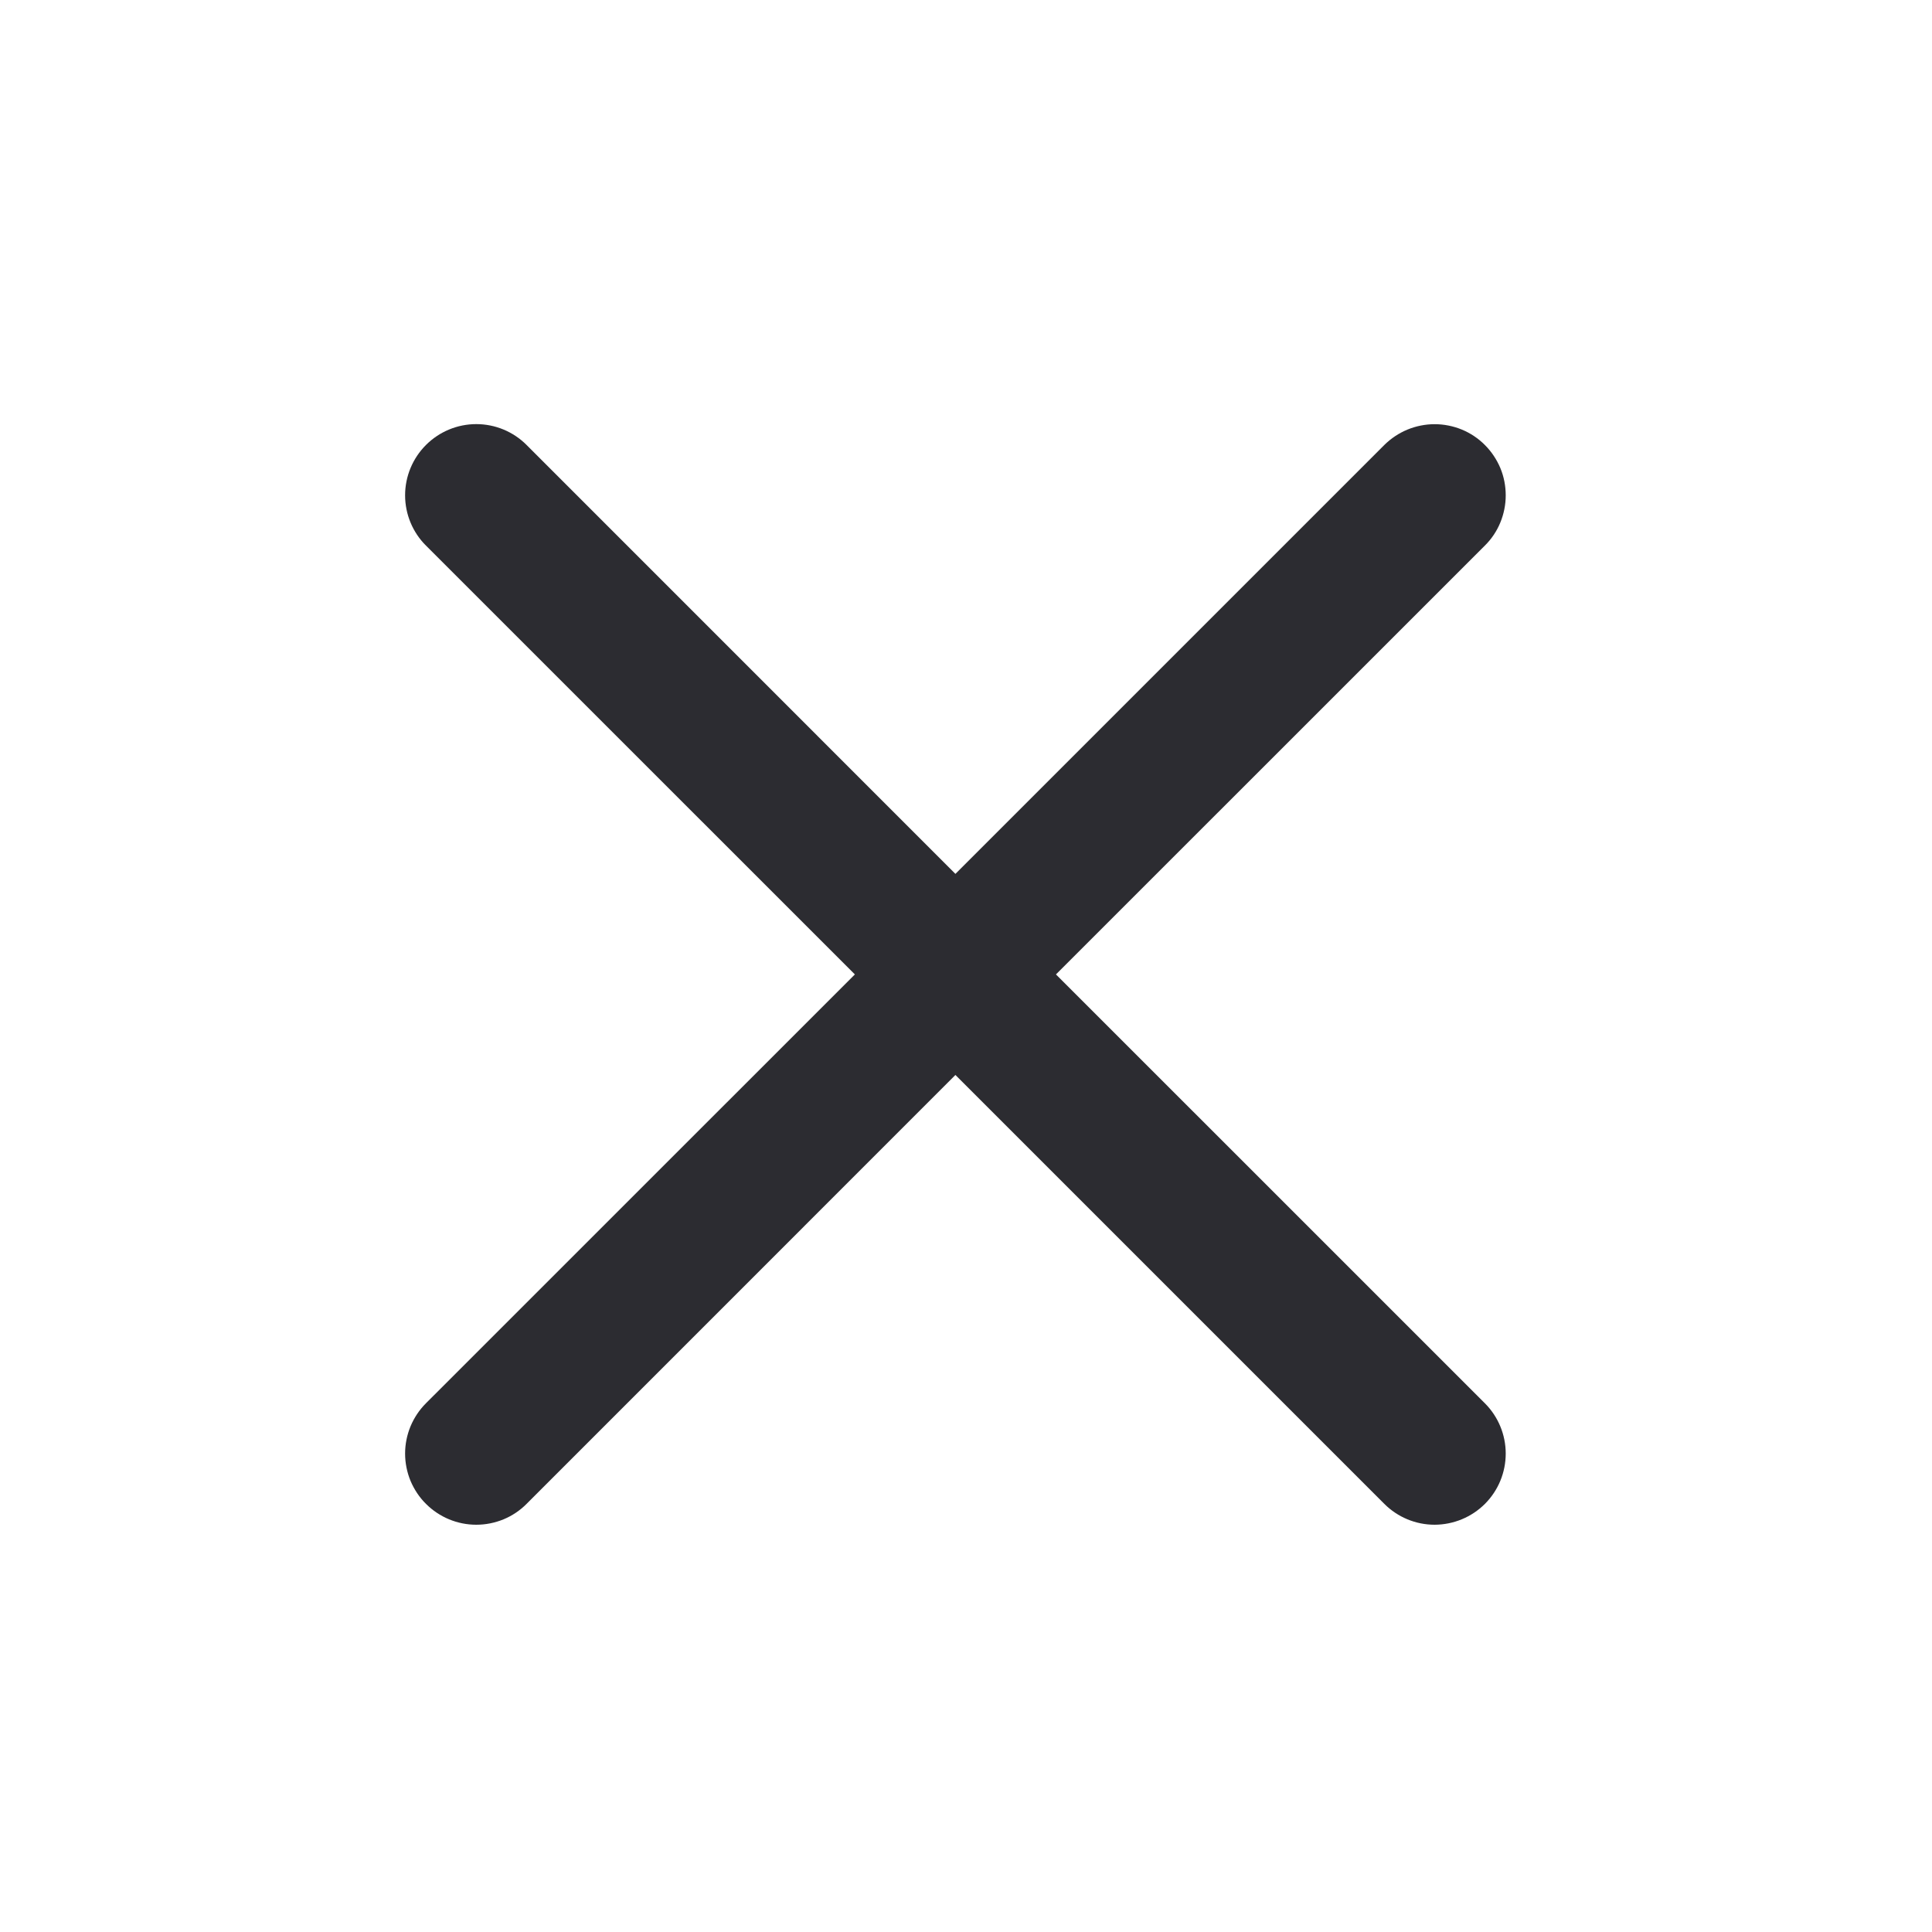
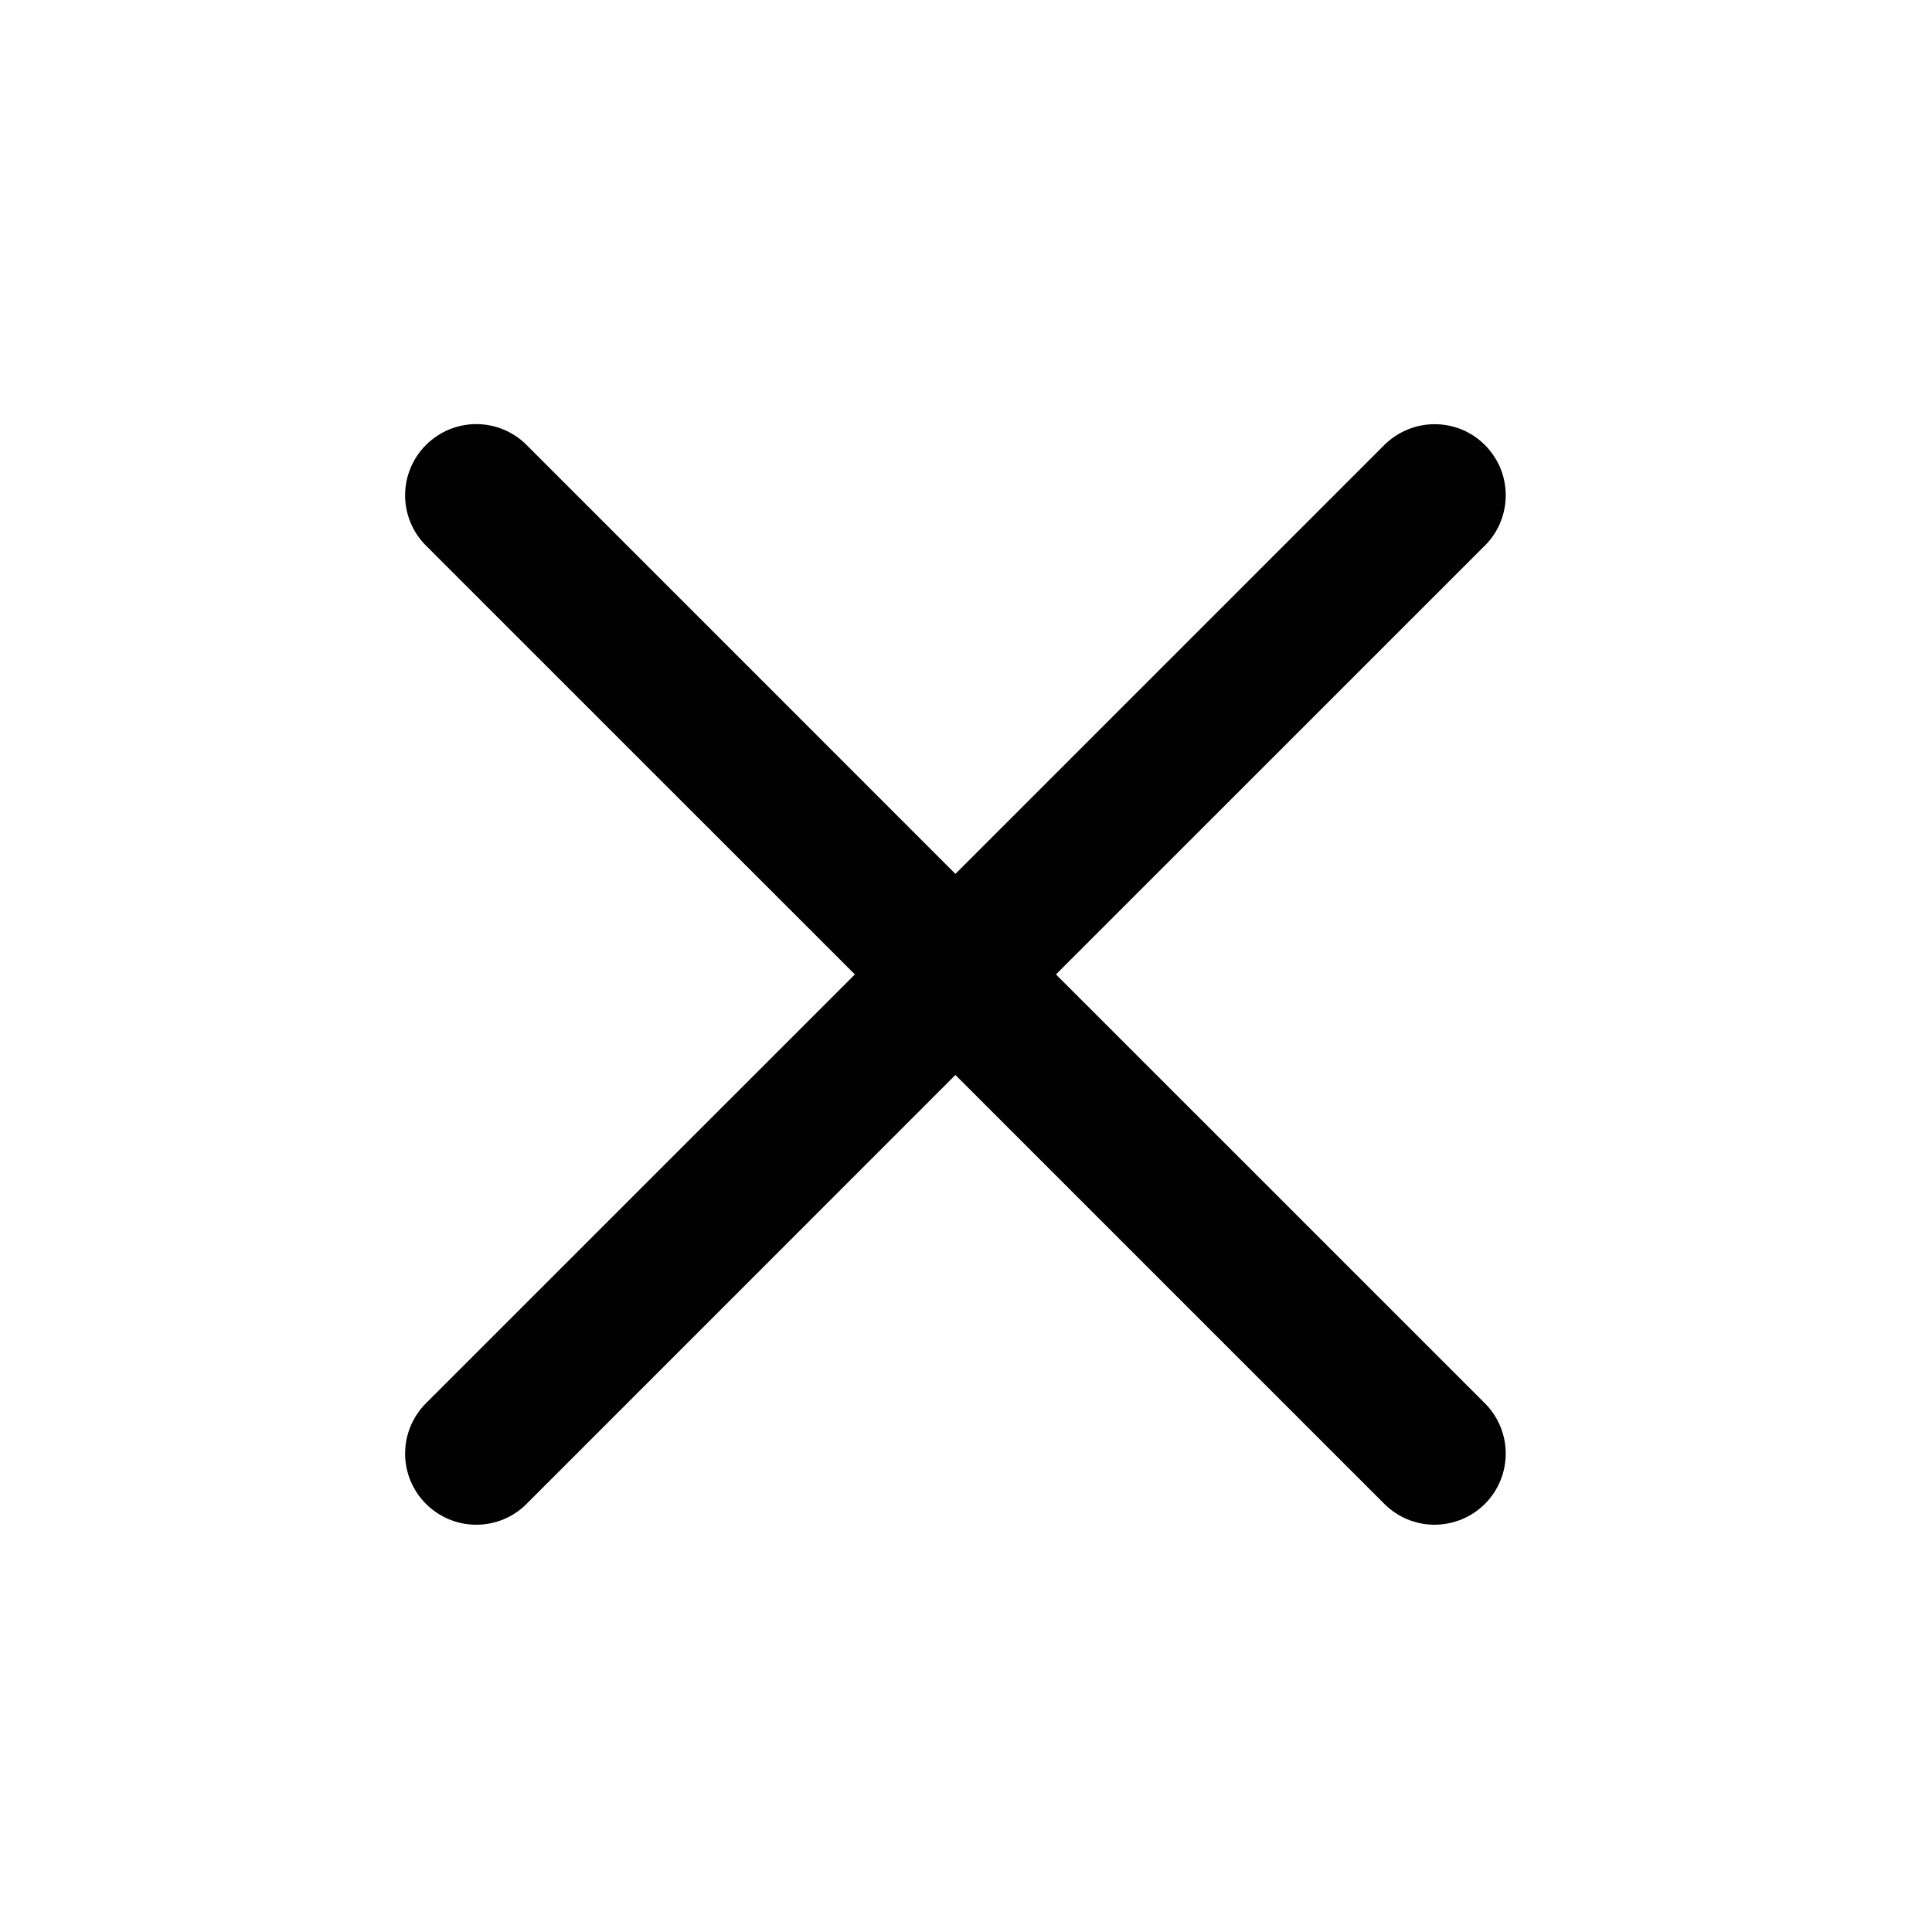
<svg xmlns="http://www.w3.org/2000/svg" width="25" height="25" viewBox="0 0 25 25" fill="none">
-   <path fill-rule="evenodd" clip-rule="evenodd" d="M19.214 7.06C19.3 6.975 19.368 6.874 19.414 6.762C19.46 6.65 19.484 6.531 19.484 6.41C19.484 6.289 19.461 6.169 19.415 6.058C19.368 5.946 19.3 5.844 19.215 5.759C19.13 5.673 19.028 5.605 18.917 5.559C18.805 5.513 18.685 5.489 18.564 5.489C18.444 5.489 18.324 5.513 18.212 5.559C18.101 5.605 17.999 5.673 17.913 5.758L12.363 11.308L6.814 5.758C6.642 5.585 6.407 5.488 6.163 5.488C5.919 5.488 5.685 5.585 5.512 5.758C5.339 5.931 5.242 6.165 5.242 6.409C5.242 6.653 5.339 6.888 5.512 7.06L11.062 12.609L5.512 18.158C5.426 18.244 5.359 18.345 5.312 18.457C5.266 18.569 5.242 18.688 5.242 18.809C5.242 18.93 5.266 19.05 5.312 19.162C5.359 19.273 5.426 19.375 5.512 19.46C5.685 19.633 5.919 19.73 6.163 19.73C6.284 19.73 6.404 19.706 6.516 19.66C6.627 19.614 6.729 19.546 6.814 19.46L12.363 13.91L17.913 19.46C18.086 19.633 18.32 19.73 18.564 19.73C18.809 19.729 19.043 19.632 19.215 19.46C19.388 19.287 19.484 19.053 19.484 18.809C19.484 18.565 19.387 18.331 19.214 18.158L13.664 12.609L19.214 7.06Z" fill="#2C2C31" />
+   <path fill-rule="evenodd" clip-rule="evenodd" d="M19.214 7.06C19.3 6.975 19.368 6.874 19.414 6.762C19.46 6.65 19.484 6.531 19.484 6.41C19.484 6.289 19.461 6.169 19.415 6.058C19.368 5.946 19.3 5.844 19.215 5.759C19.13 5.673 19.028 5.605 18.917 5.559C18.805 5.513 18.685 5.489 18.564 5.489C18.444 5.489 18.324 5.513 18.212 5.559C18.101 5.605 17.999 5.673 17.913 5.758L12.363 11.308L6.814 5.758C6.642 5.585 6.407 5.488 6.163 5.488C5.919 5.488 5.685 5.585 5.512 5.758C5.339 5.931 5.242 6.165 5.242 6.409C5.242 6.653 5.339 6.888 5.512 7.06L11.062 12.609L5.512 18.158C5.426 18.244 5.359 18.345 5.312 18.457C5.266 18.569 5.242 18.688 5.242 18.809C5.242 18.93 5.266 19.05 5.312 19.162C5.359 19.273 5.426 19.375 5.512 19.46C5.685 19.633 5.919 19.73 6.163 19.73C6.284 19.73 6.404 19.706 6.516 19.66C6.627 19.614 6.729 19.546 6.814 19.46L12.363 13.91L17.913 19.46C18.086 19.633 18.32 19.73 18.564 19.73C18.809 19.729 19.043 19.632 19.215 19.46C19.388 19.287 19.484 19.053 19.484 18.809C19.484 18.565 19.387 18.331 19.214 18.158L13.664 12.609L19.214 7.06Z" fill="currentColor" />
</svg>
